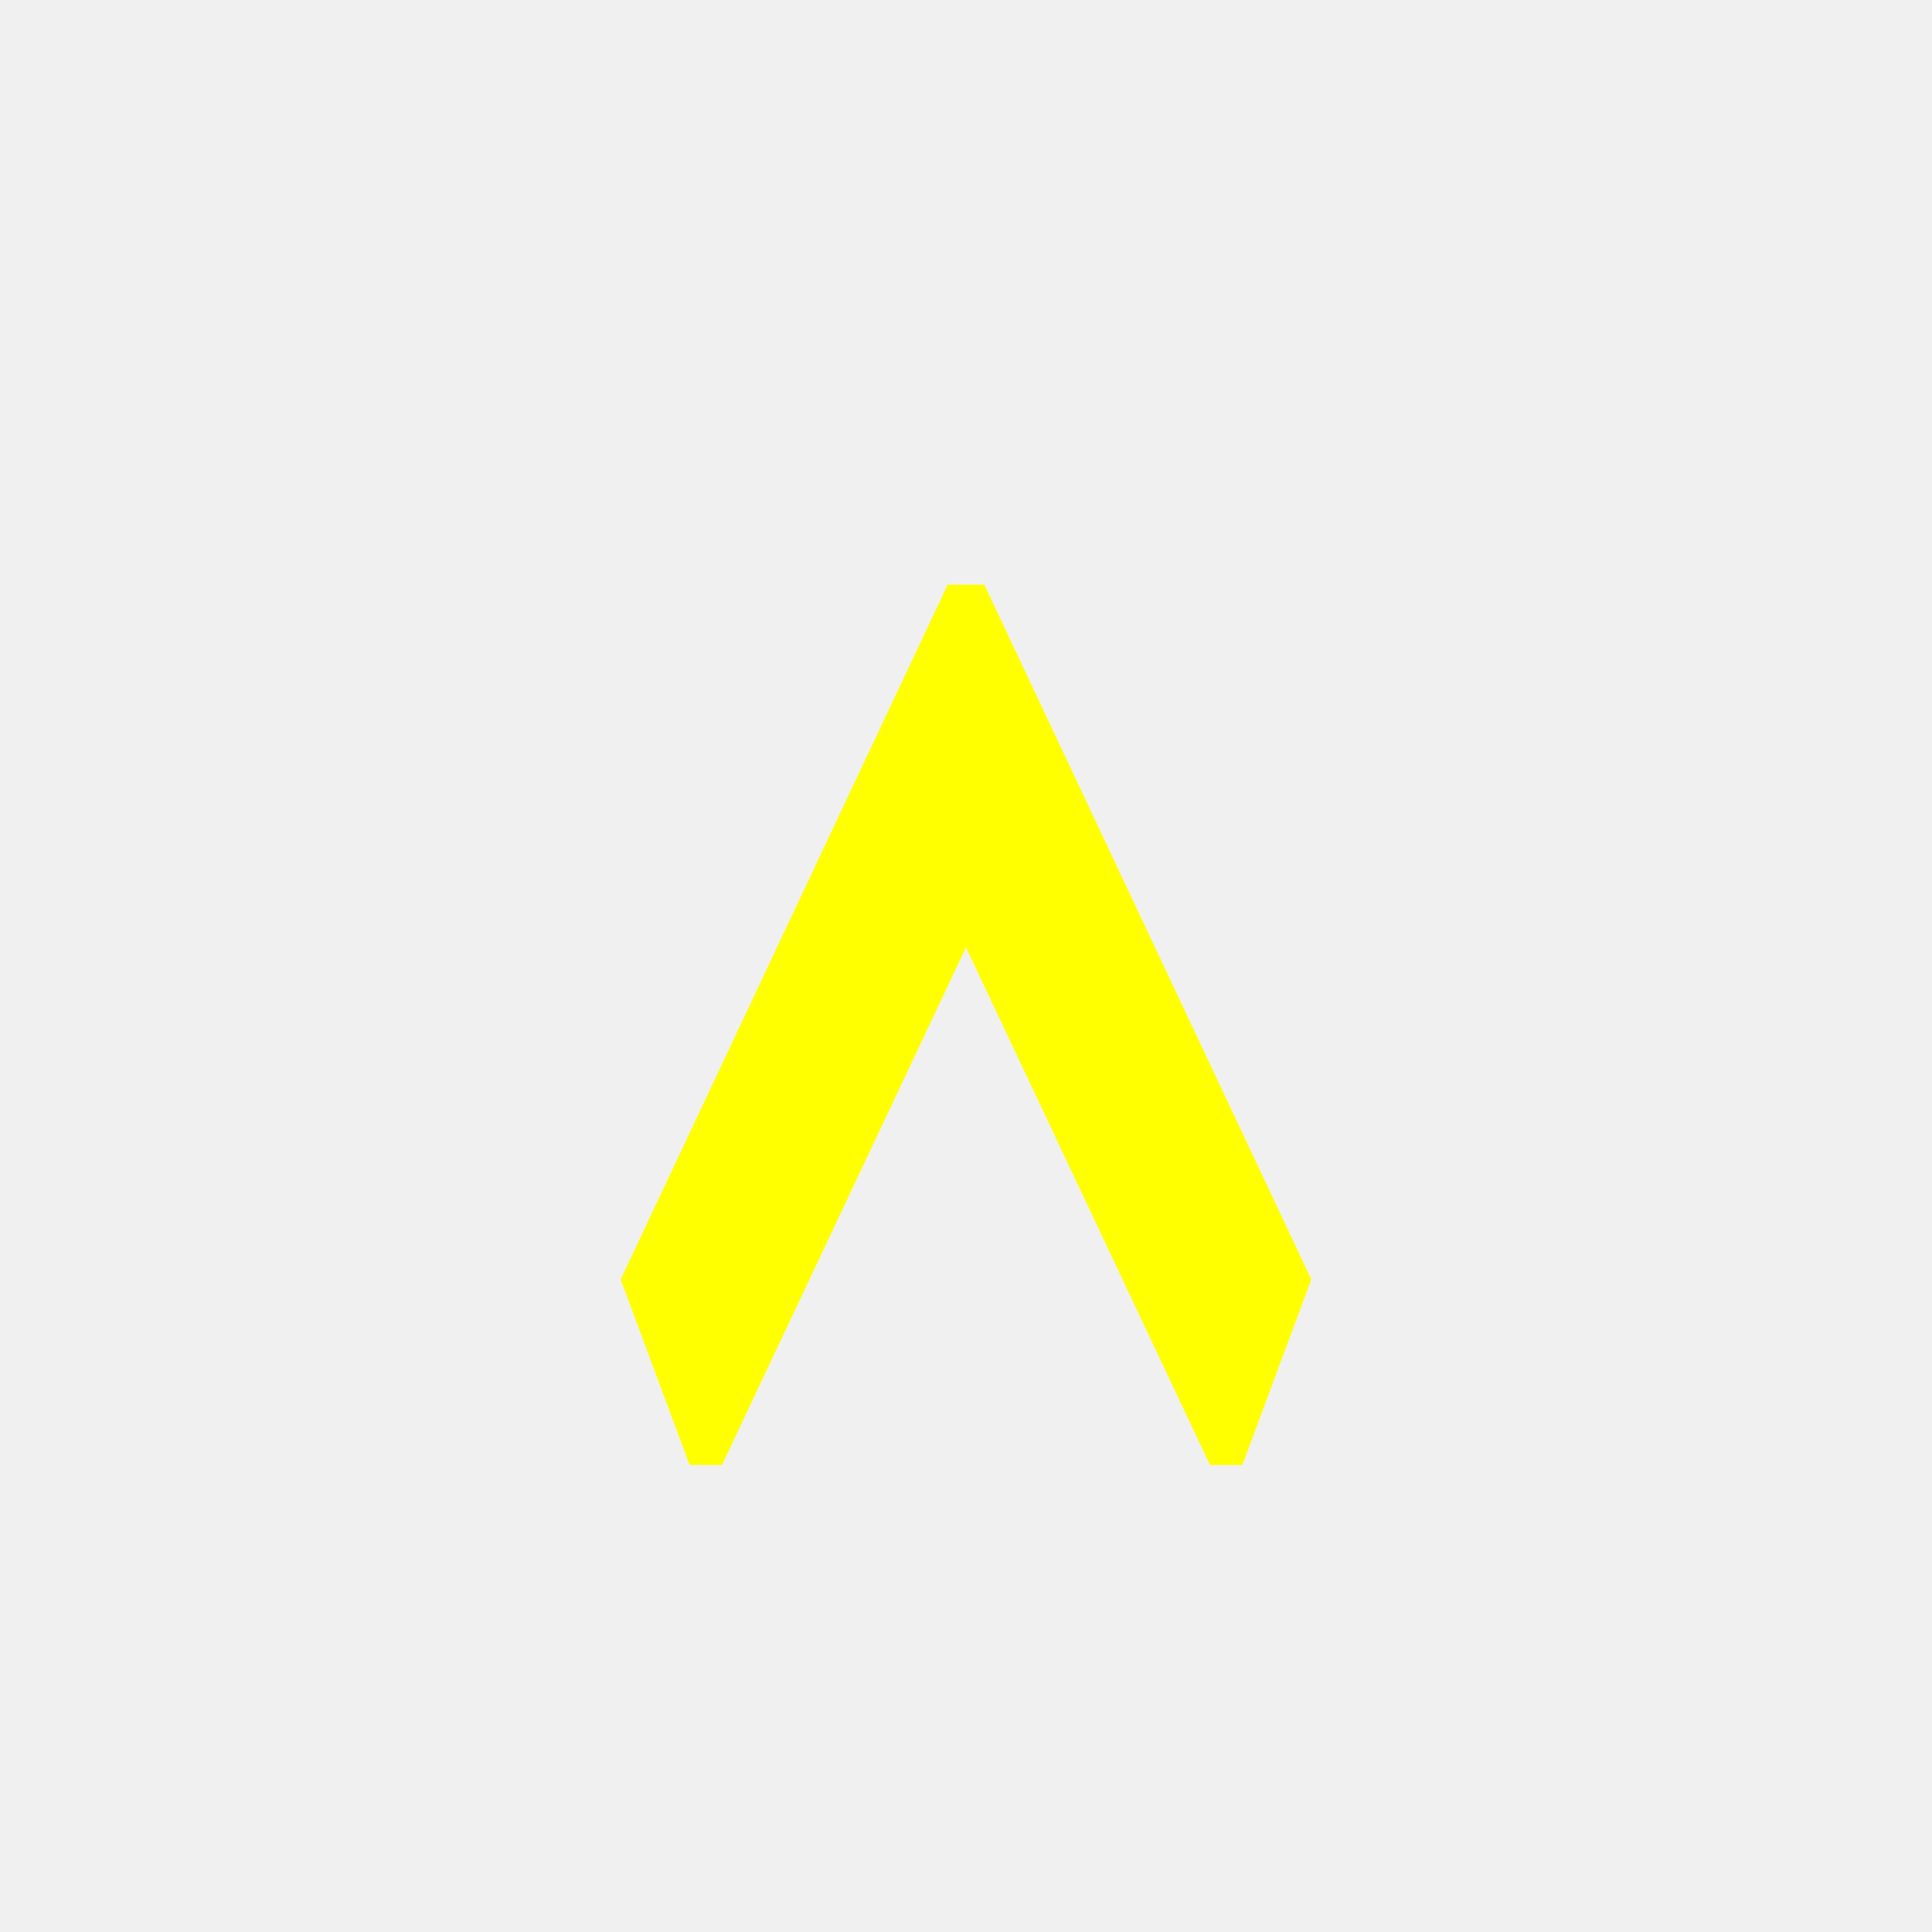
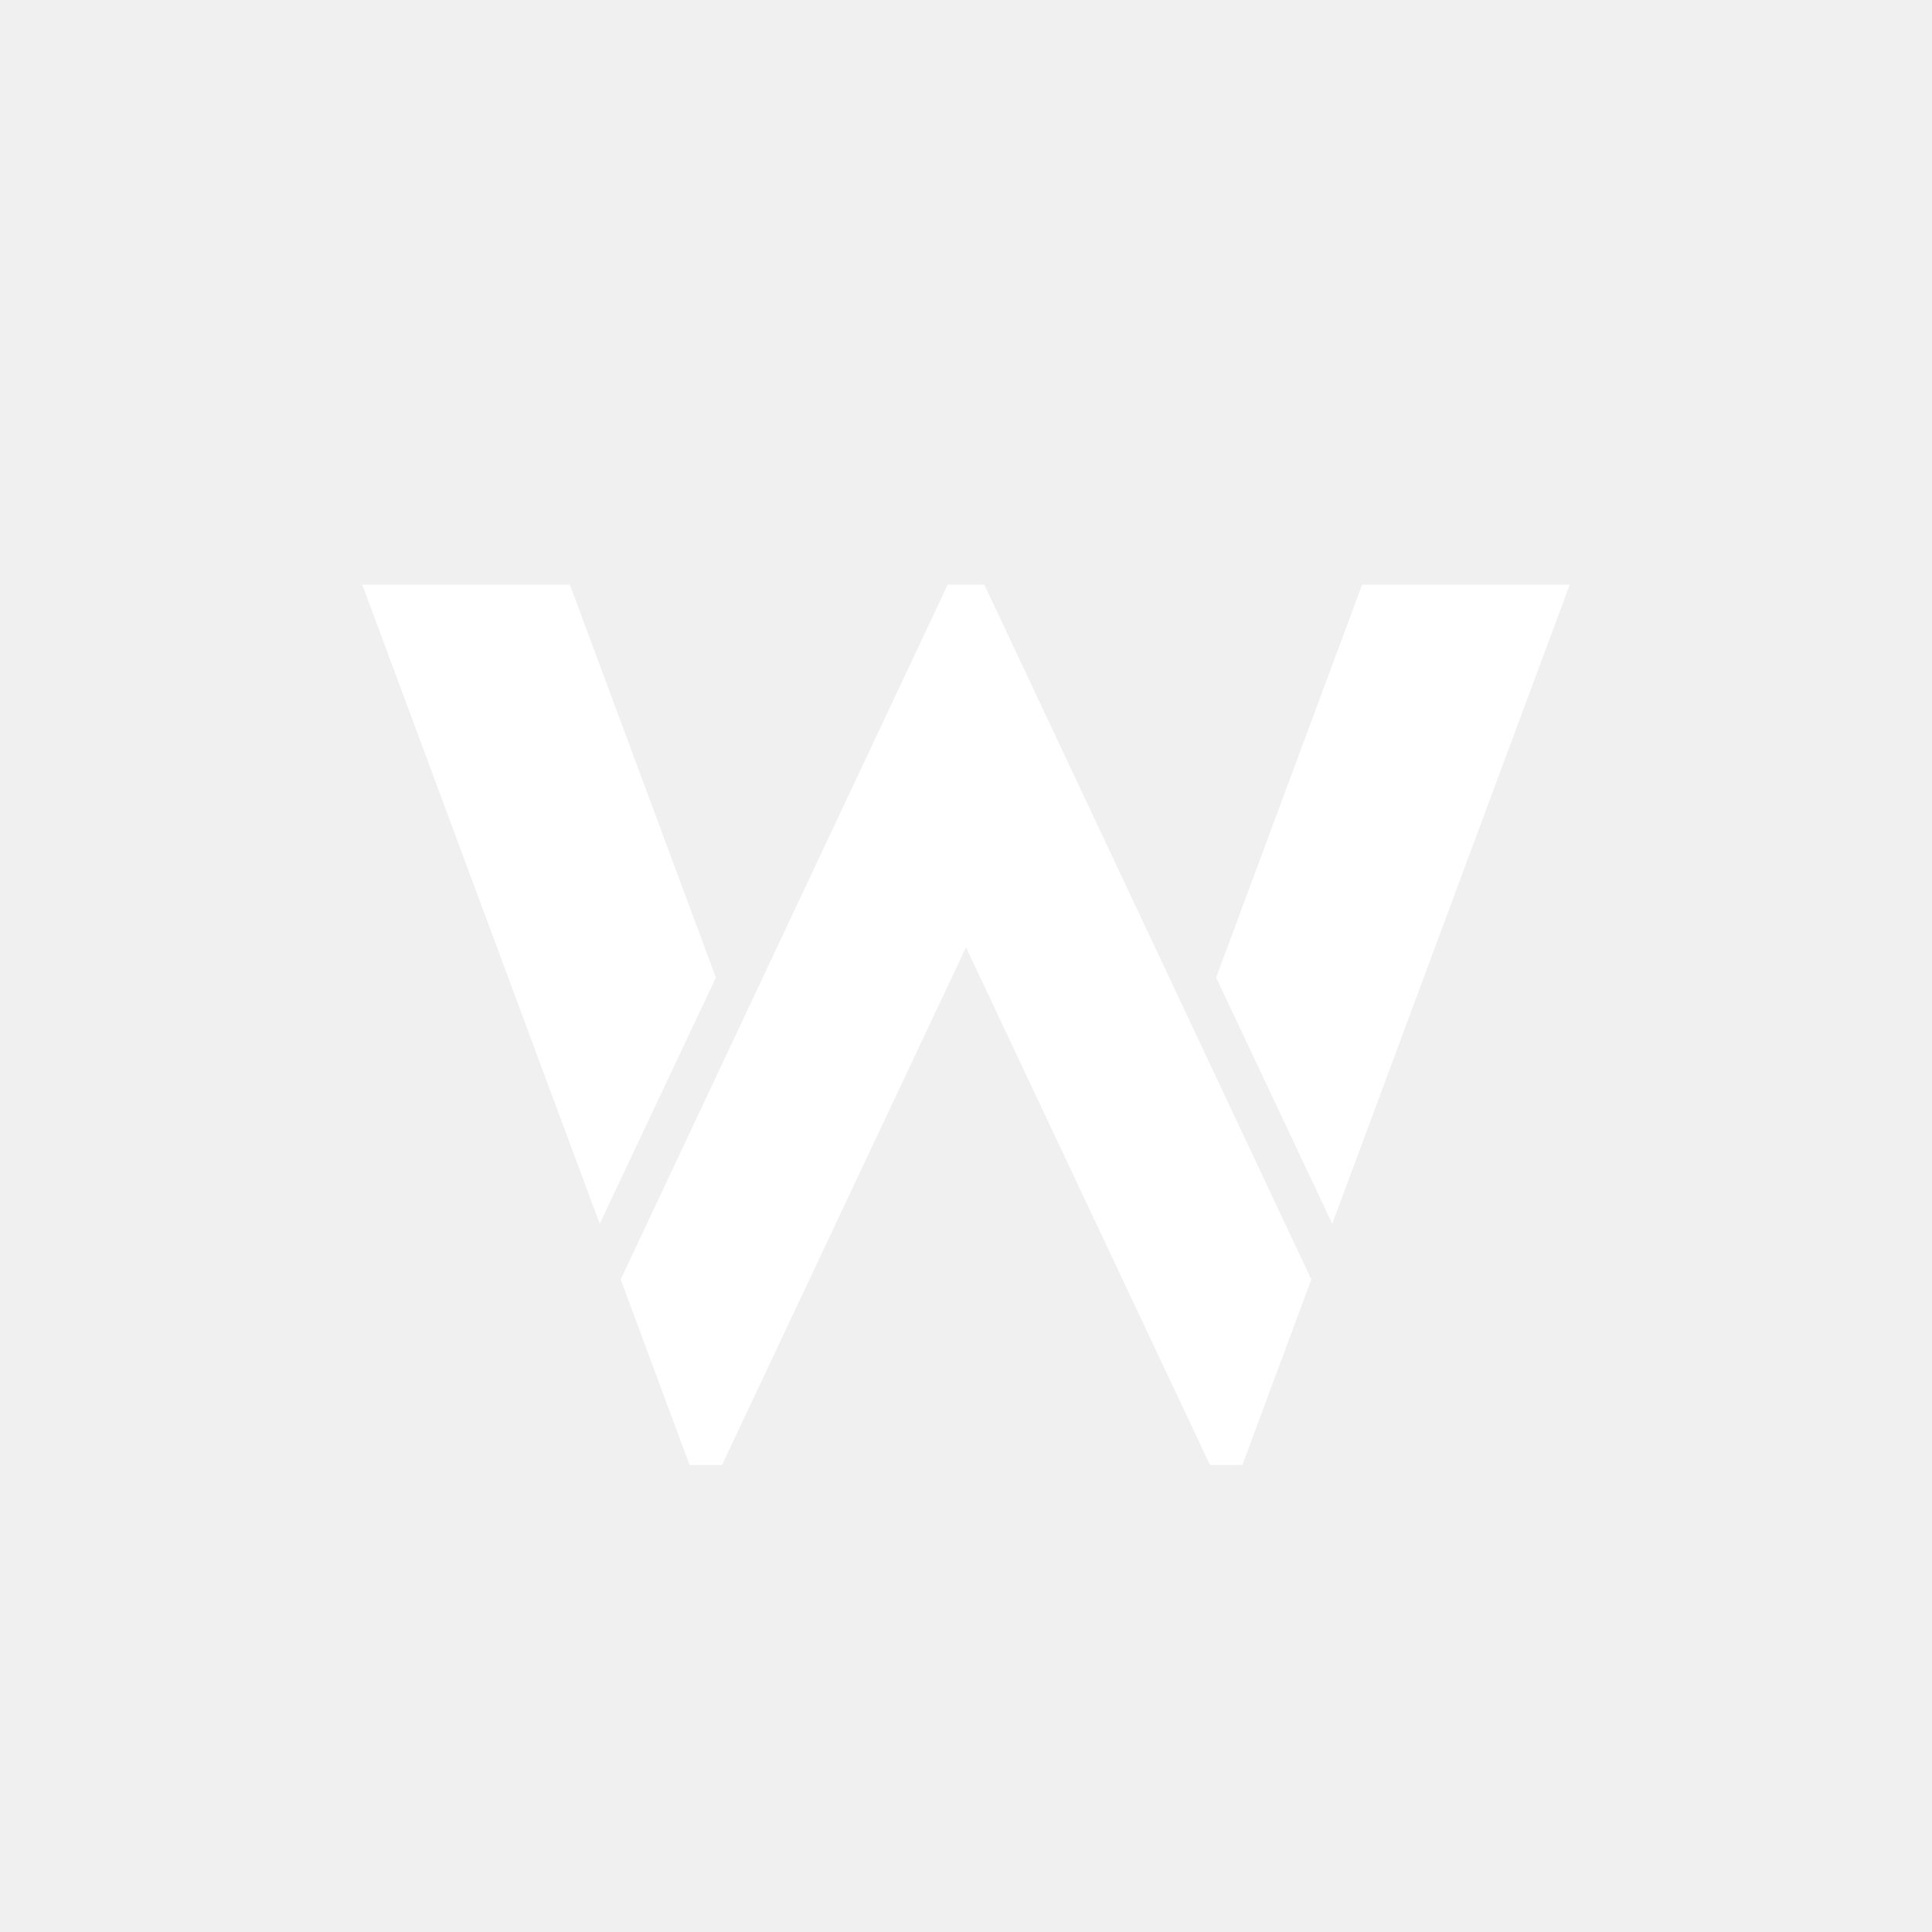
<svg xmlns="http://www.w3.org/2000/svg" id="be5f5345-f8de-4b33-a4fb-2b025e4410c3" data-name="Layer 1" viewBox="0 0 80 80">
  <g>
-     <polygon points="40.758 24.208 39.242 24.208 25.701 52.979 28.555 60.662 29.897 60.662 40 39.227 50.103 60.662 51.444 60.662 54.299 52.979 40.758 24.208" style="fill: #ff0" />
+     <polygon points="56.403 24.208 50.357 40.48 55.166 50.676 65 24.208 56.403 24.208" style="fill: #fff" />
+     <polygon points="40.758 24.208 39.242 24.208 25.701 52.979 28.555 60.662 29.897 60.662 40 39.227 50.103 60.662 51.444 60.662 54.299 52.979 40.758 24.208" style="fill: #fff" />
+     <polygon points="15 24.208 24.834 50.676 29.643 40.48 23.597 24.208 15 24.208" style="fill: #fff" />
  </g>
</svg>
